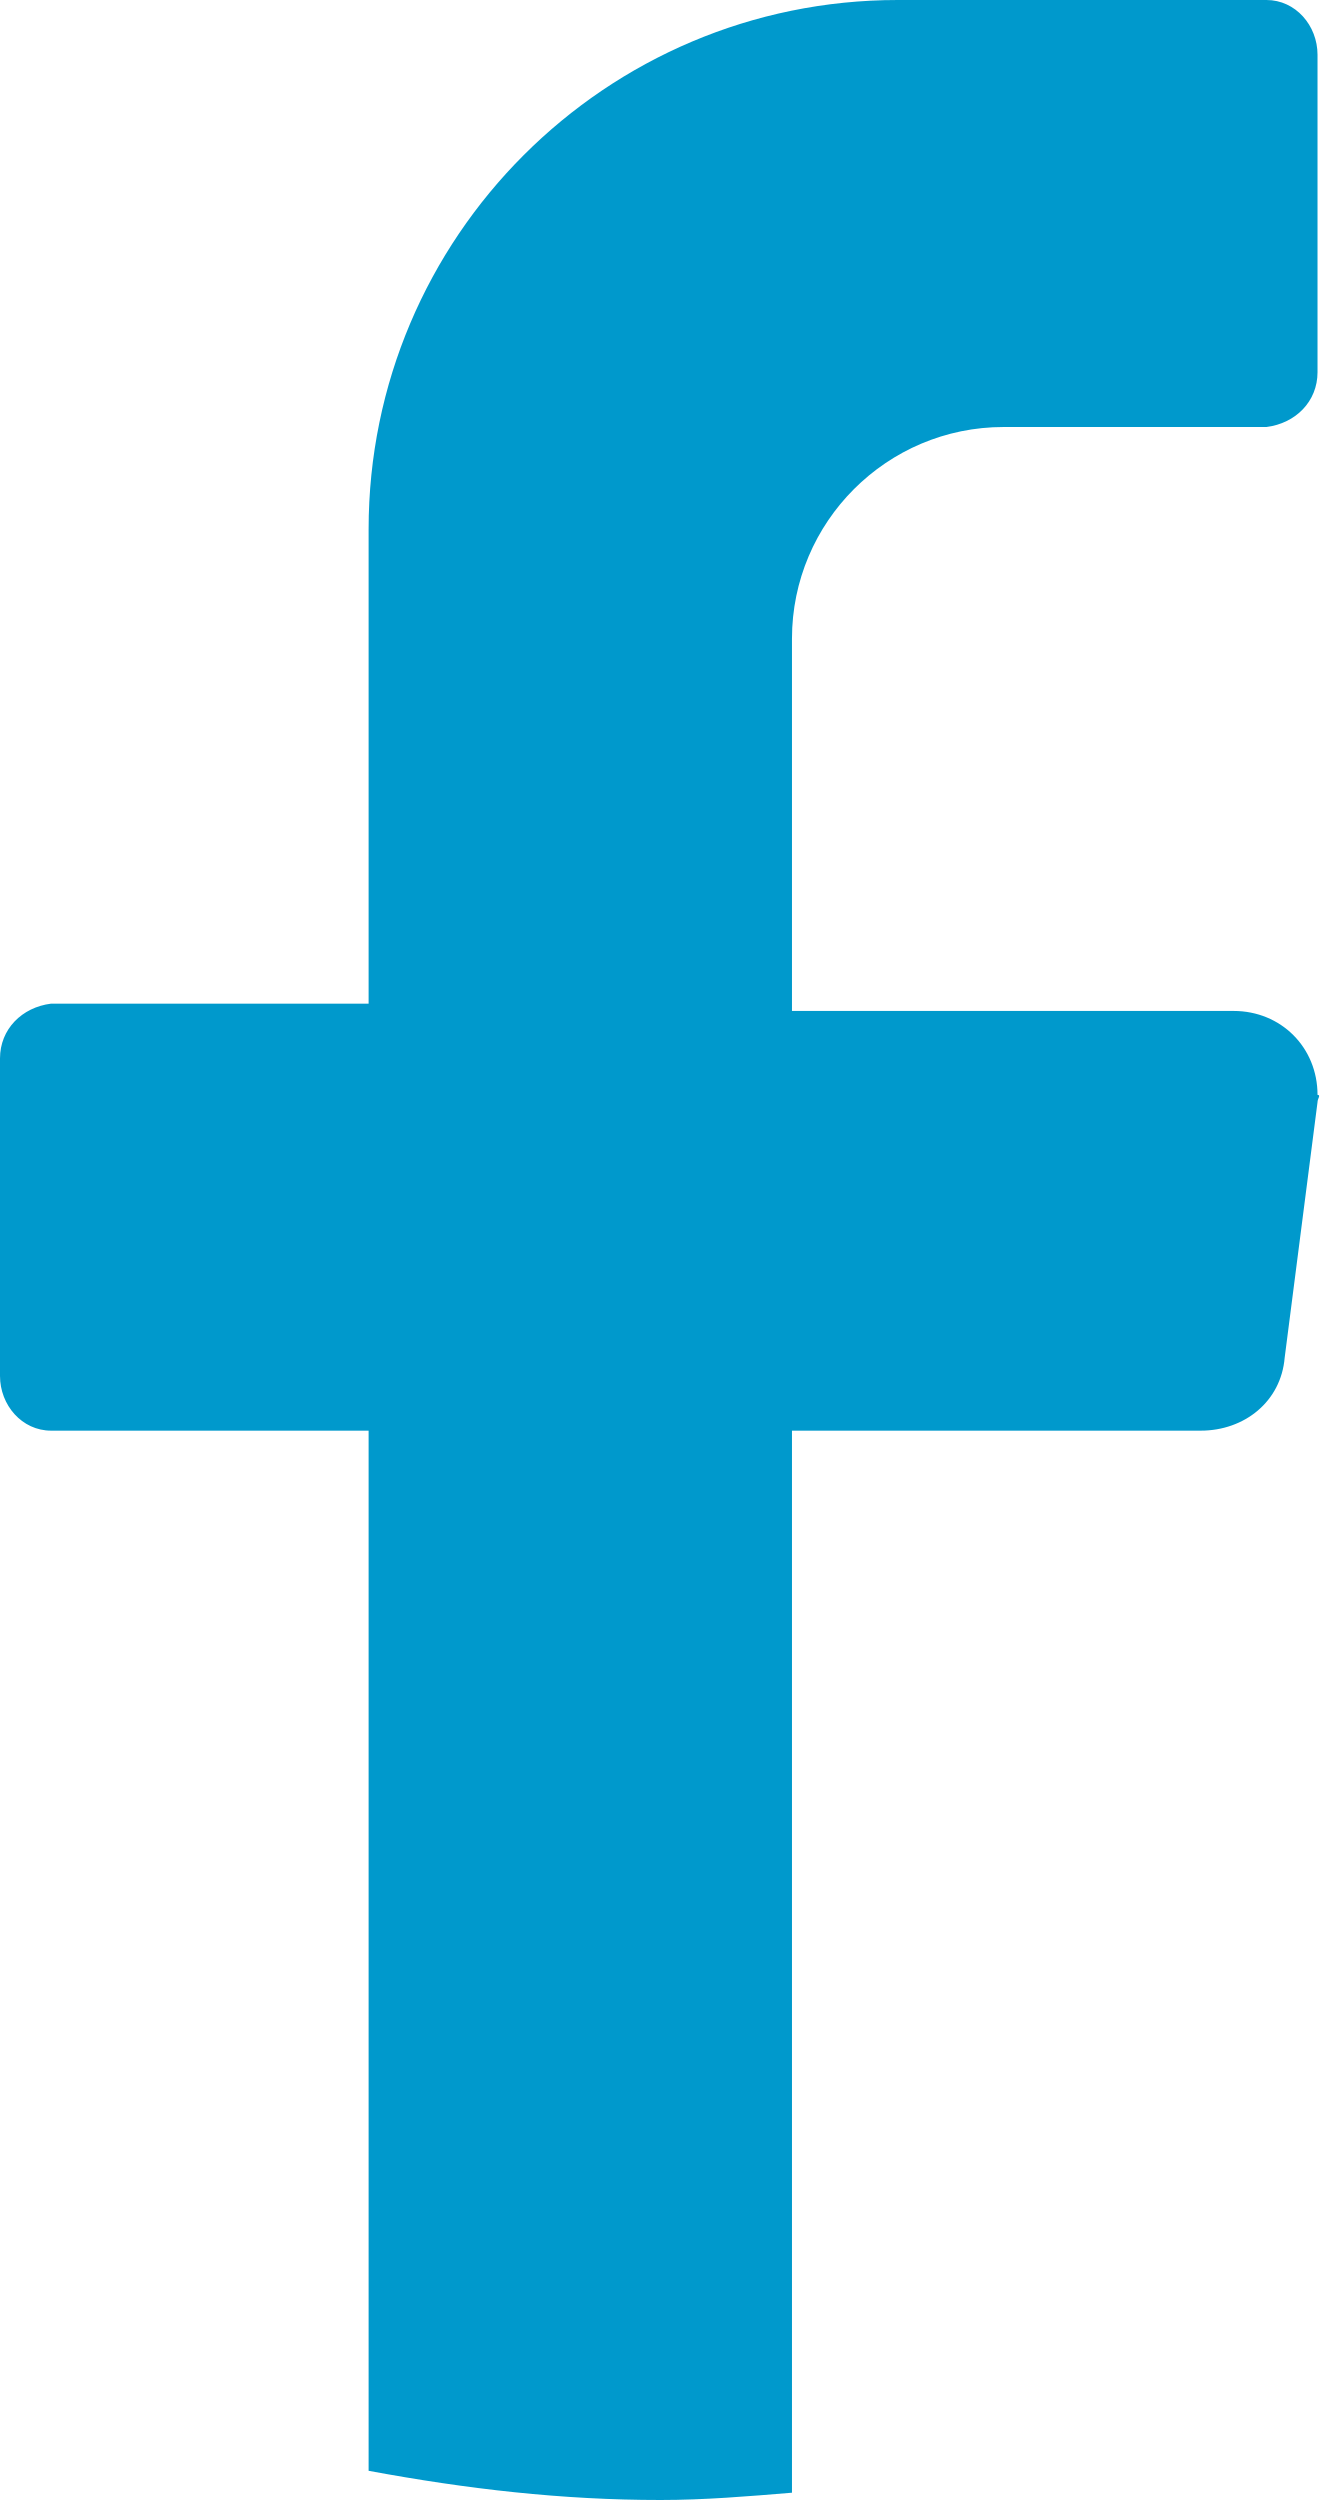
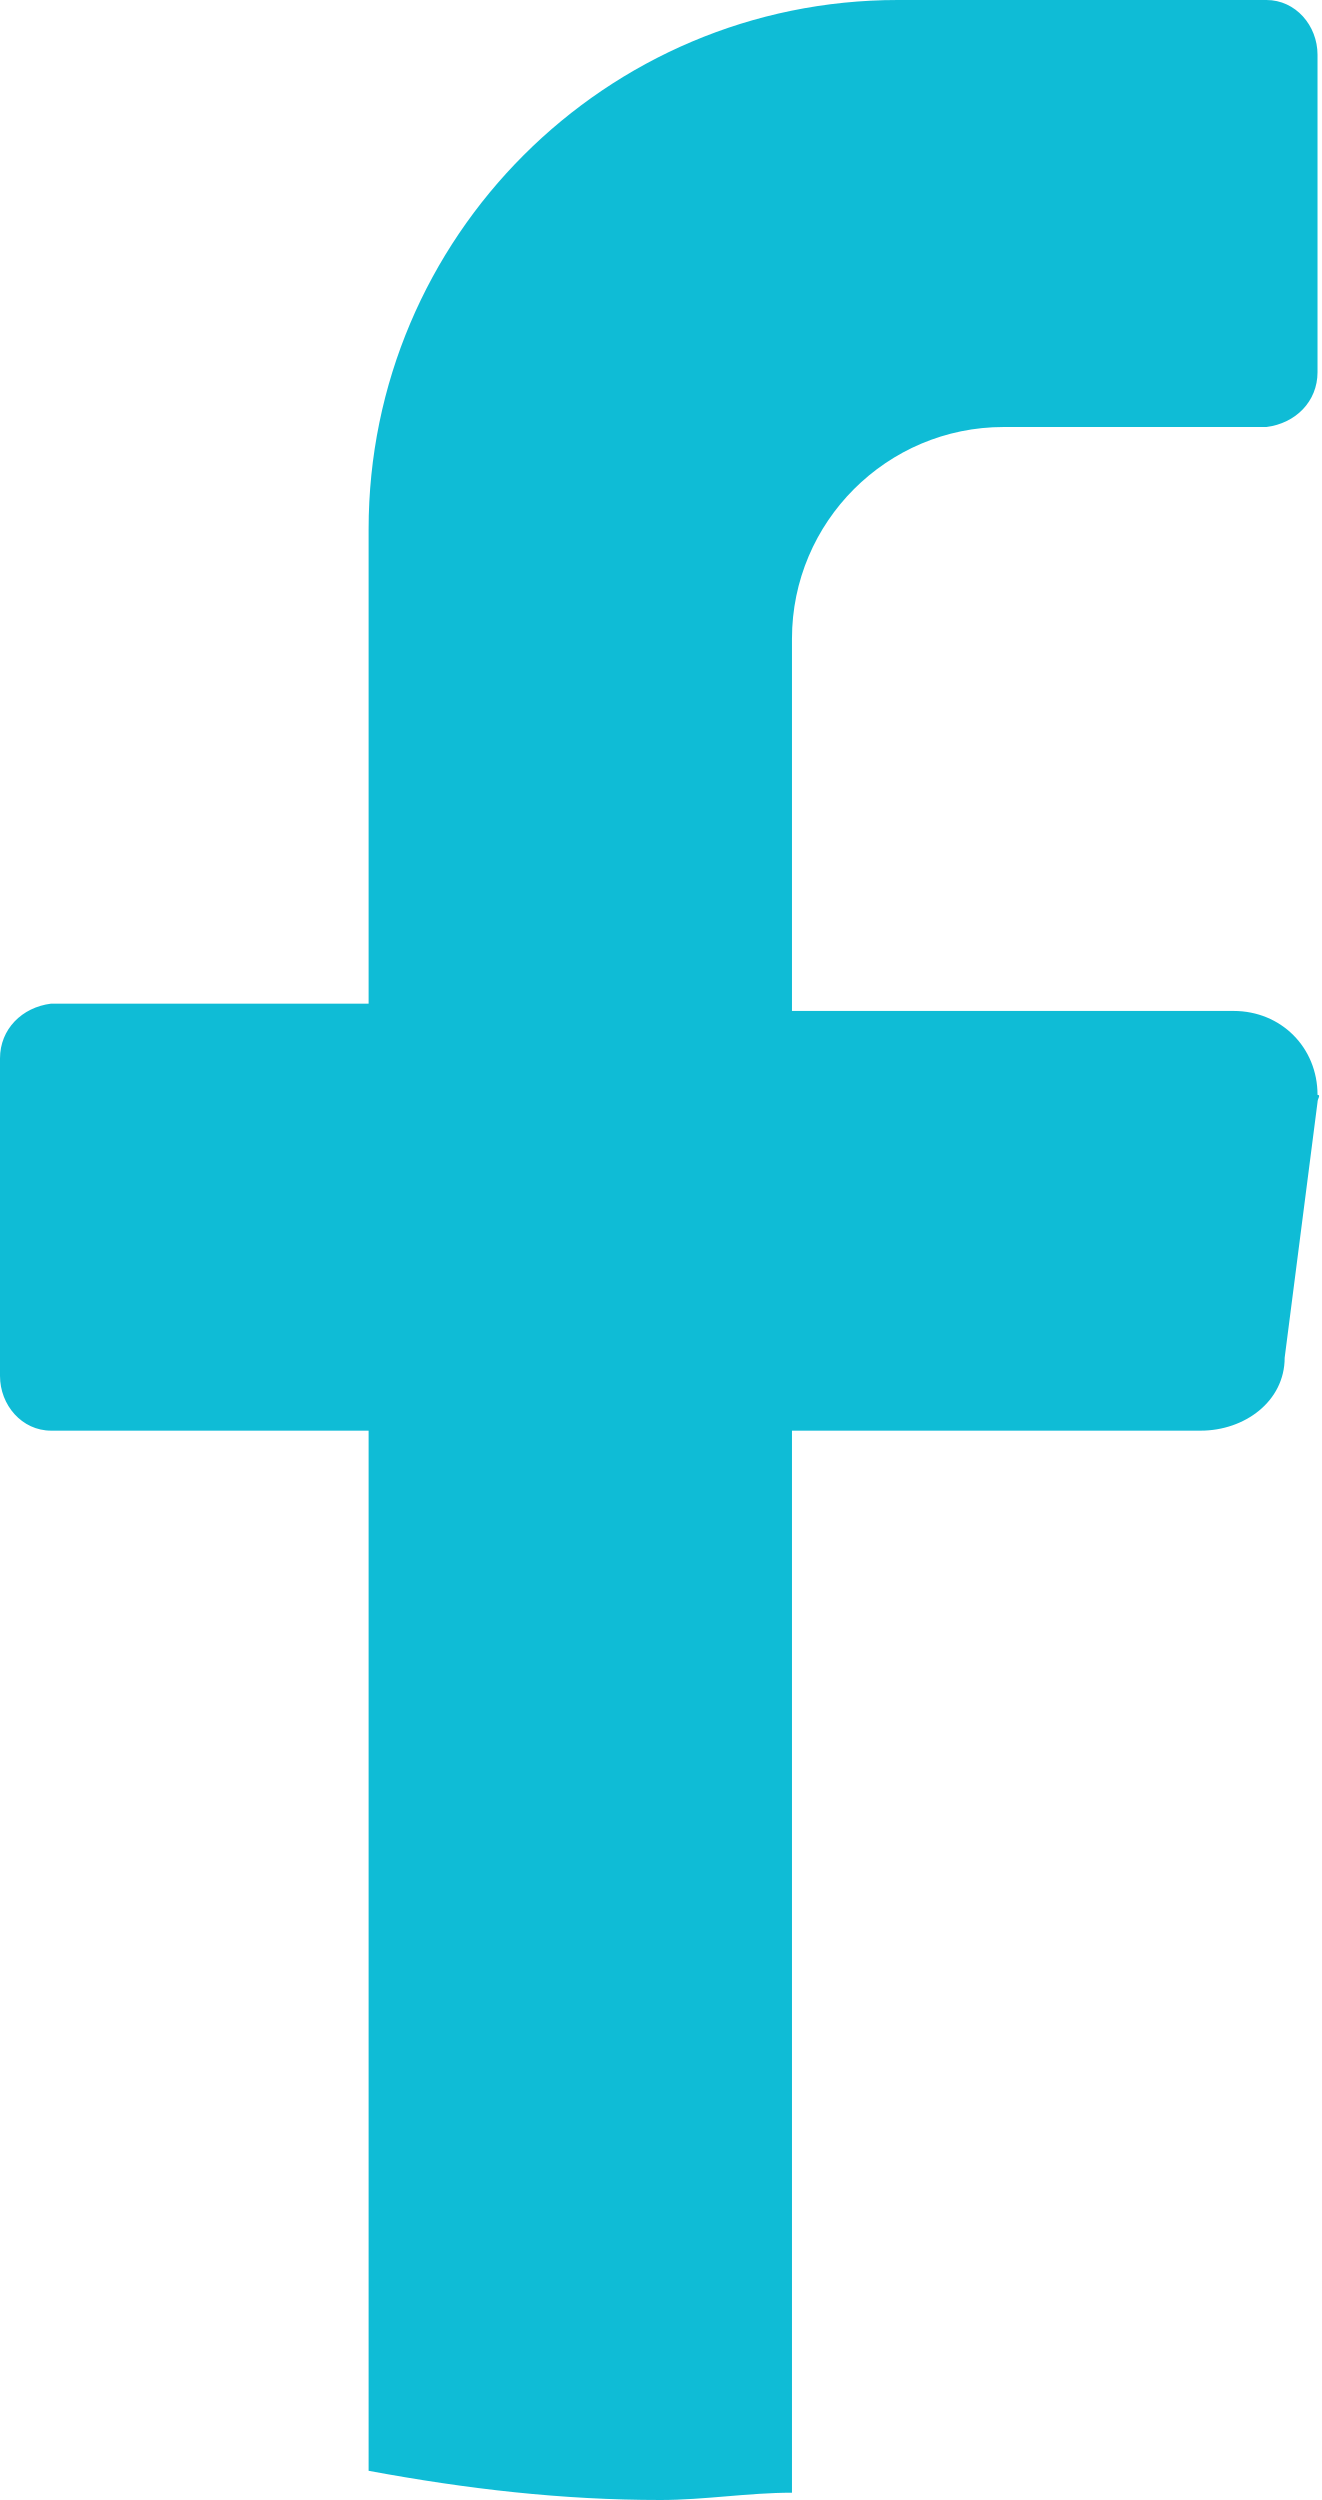
- <svg xmlns="http://www.w3.org/2000/svg" version="1.1" id="Capa_1" x="0px" y="0px" viewBox="0 0 36.2 68.5" style="enable-background:new 0 0 36.2 68.5;" xml:space="preserve">
-   <style type="text/css">
- 	.st0{fill:#0099CC;}
- </style>
-   <path id="Trazado_9" class="st0" d="M36.1,30.2l-0.9,7c-0.1,1.2-1.1,2-2.3,2H21.7v29.1c-1.2,0.1-2.4,0.2-3.6,0.2  c-2.7,0-5.3-0.3-8-0.8V39.2H1.4c-0.8,0-1.4-0.7-1.4-1.5V29c0-0.8,0.6-1.4,1.4-1.5h8.7v-13c0-8,6.5-14.5,14.5-14.5l0,0h10.1  c0.8,0,1.4,0.7,1.4,1.5v8.7c0,0.8-0.6,1.4-1.4,1.5h-7.2c-3.2,0-5.8,2.6-5.8,5.8v10.2h12.1c1.3,0,2.3,1,2.3,2.3  C36.2,30,36.1,30.1,36.1,30.2" />
+ <svg xmlns="http://www.w3.org/2000/svg" id="Capa_1" version="1.1" viewBox="0 0 36.2 68.5">
+   <defs>
+     <style>
+       .st0 {
+         fill: #0fbcd6;
+       }
+     </style>
+   </defs>
+   <path id="Trazado_9" class="st0" d="M36.1,30.2l-.9,7c0,1.2-1.1,2-2.3,2h-11.2v29.1c-1.2,0-2.4.2-3.6.2-2.7,0-5.3-.3-8-.8v-28.5H1.4c-.8,0-1.4-.7-1.4-1.5v-8.7c0-.8.6-1.4,1.4-1.5h8.7v-13C10.1,6.5,16.6,0,24.6,0h10.1C35.5,0,36.1.7,36.1,1.5v8.7c0,.8-.6,1.4-1.4,1.5h-7.2c-3.2,0-5.8,2.6-5.8,5.8v10.2h12.1c1.3,0,2.3,1,2.3,2.3.1,0,0,.1,0,.2" />
</svg>
